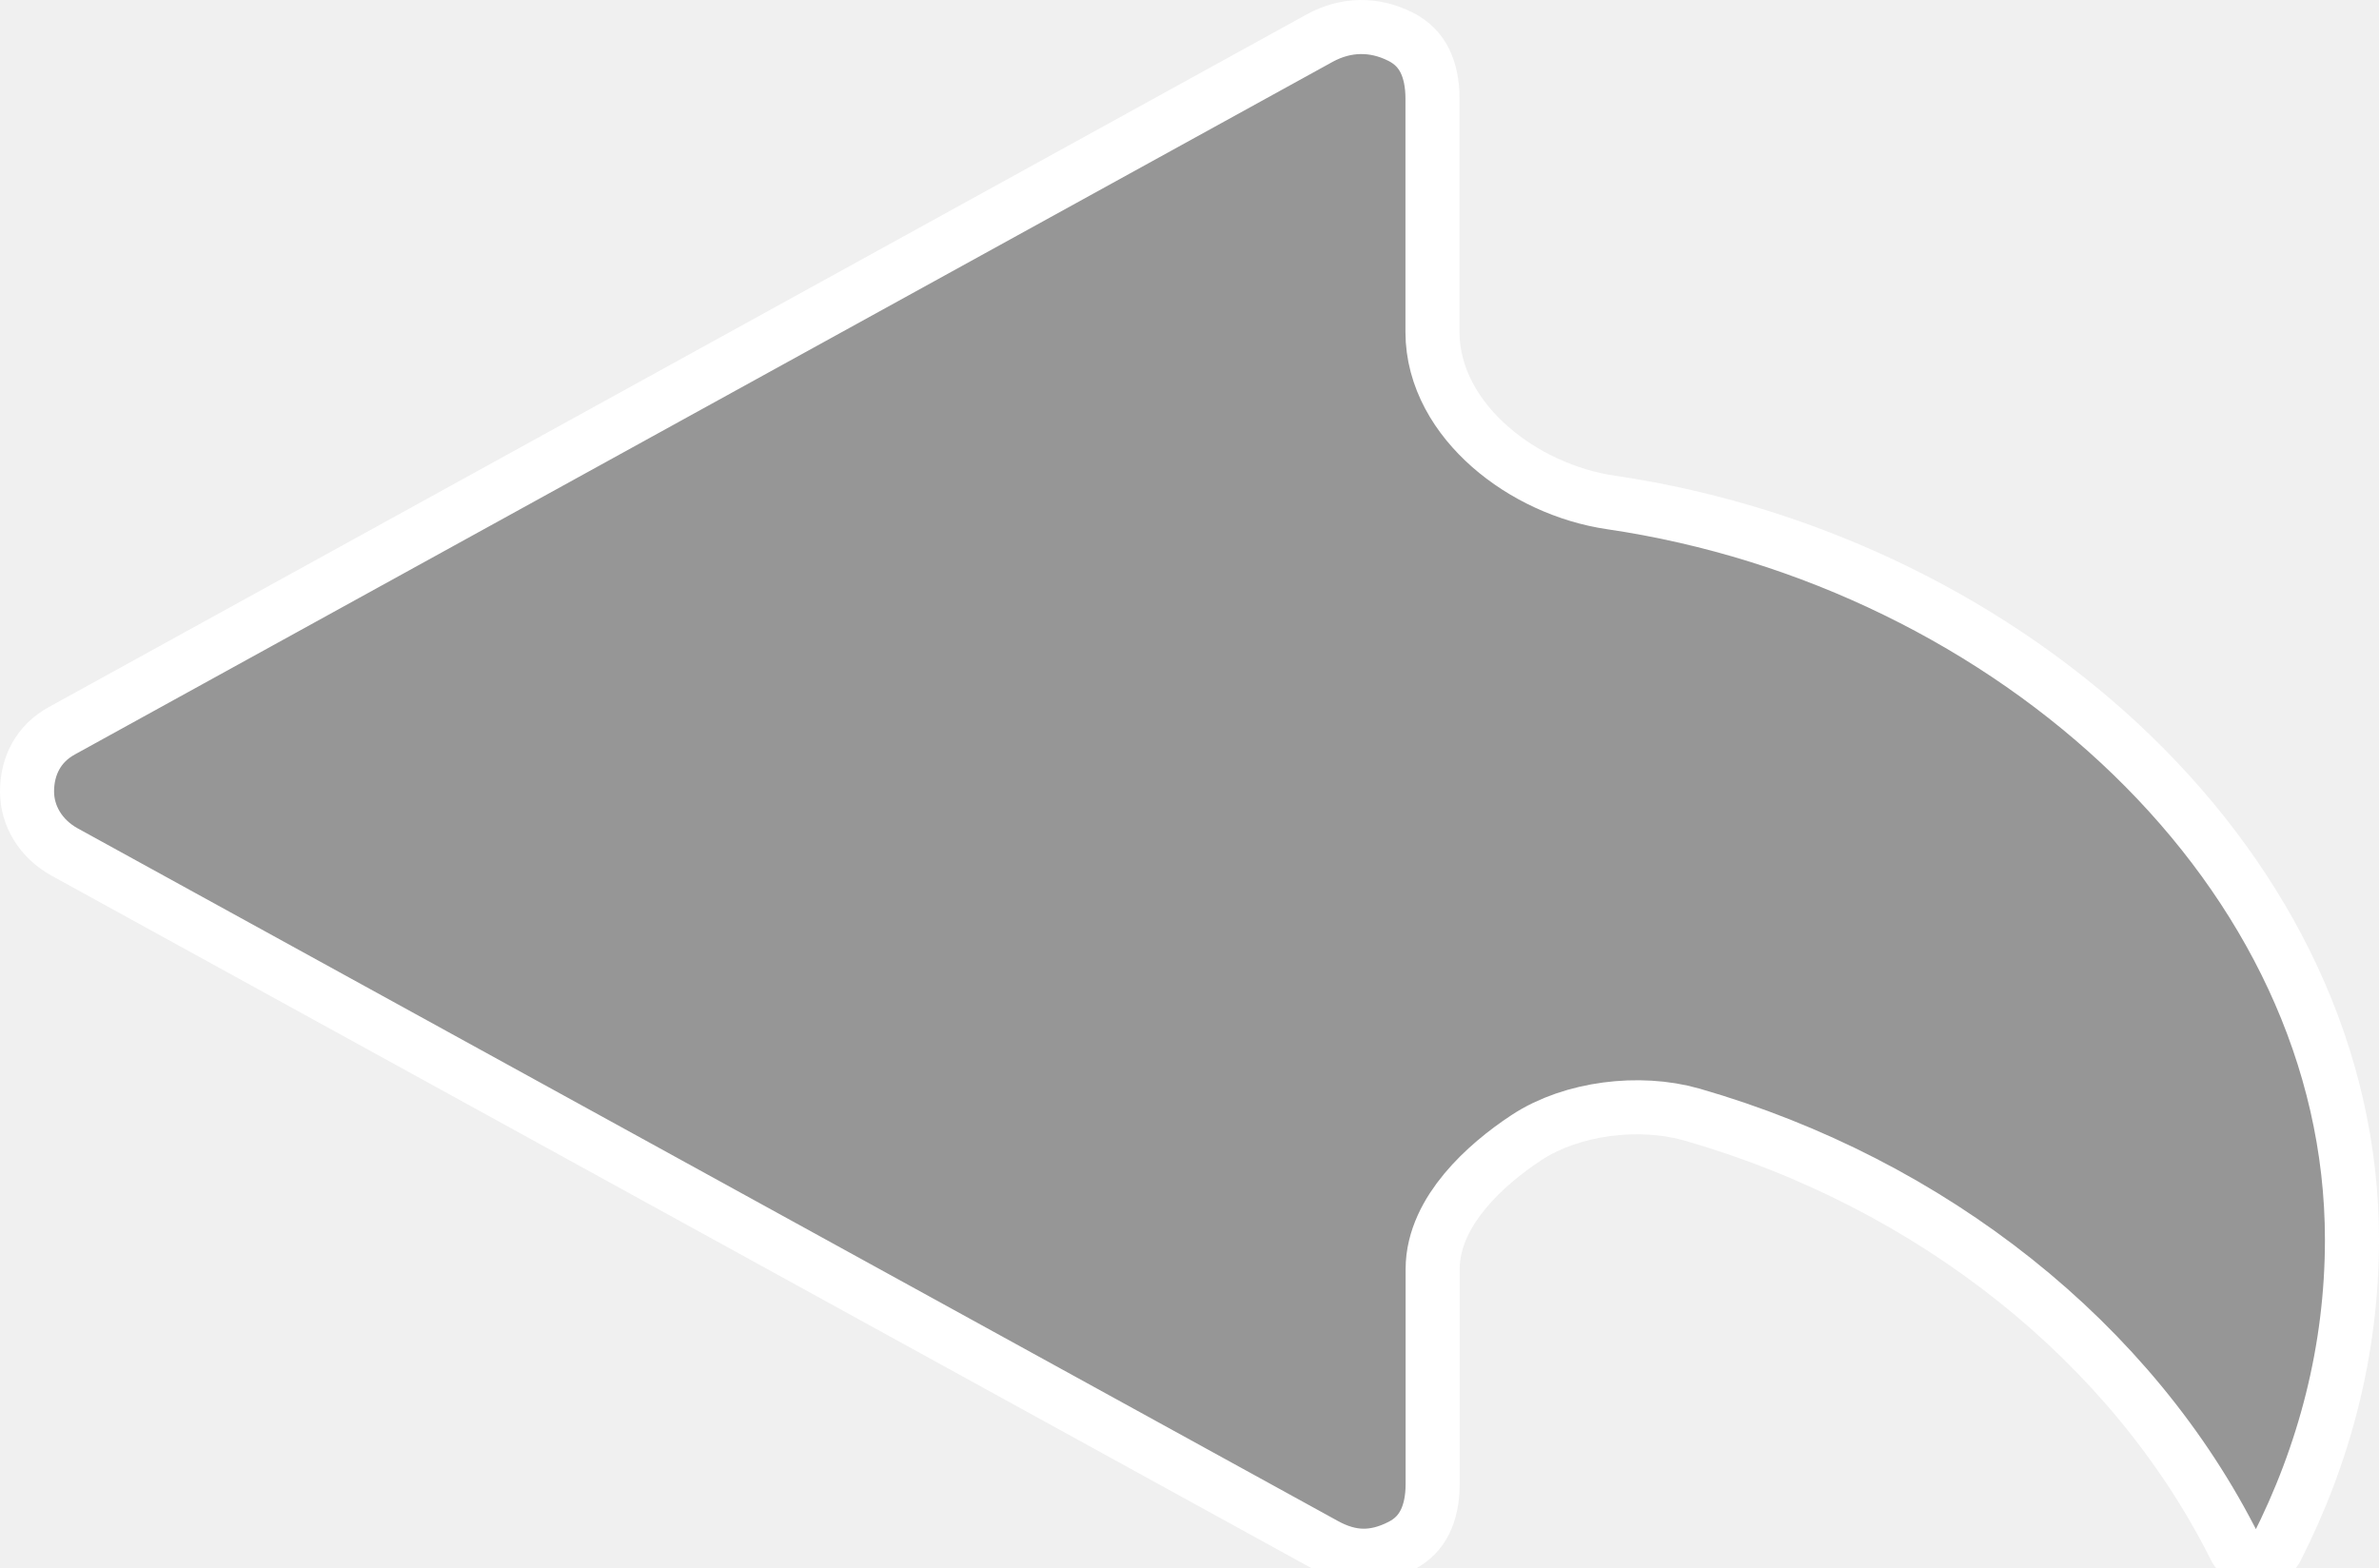
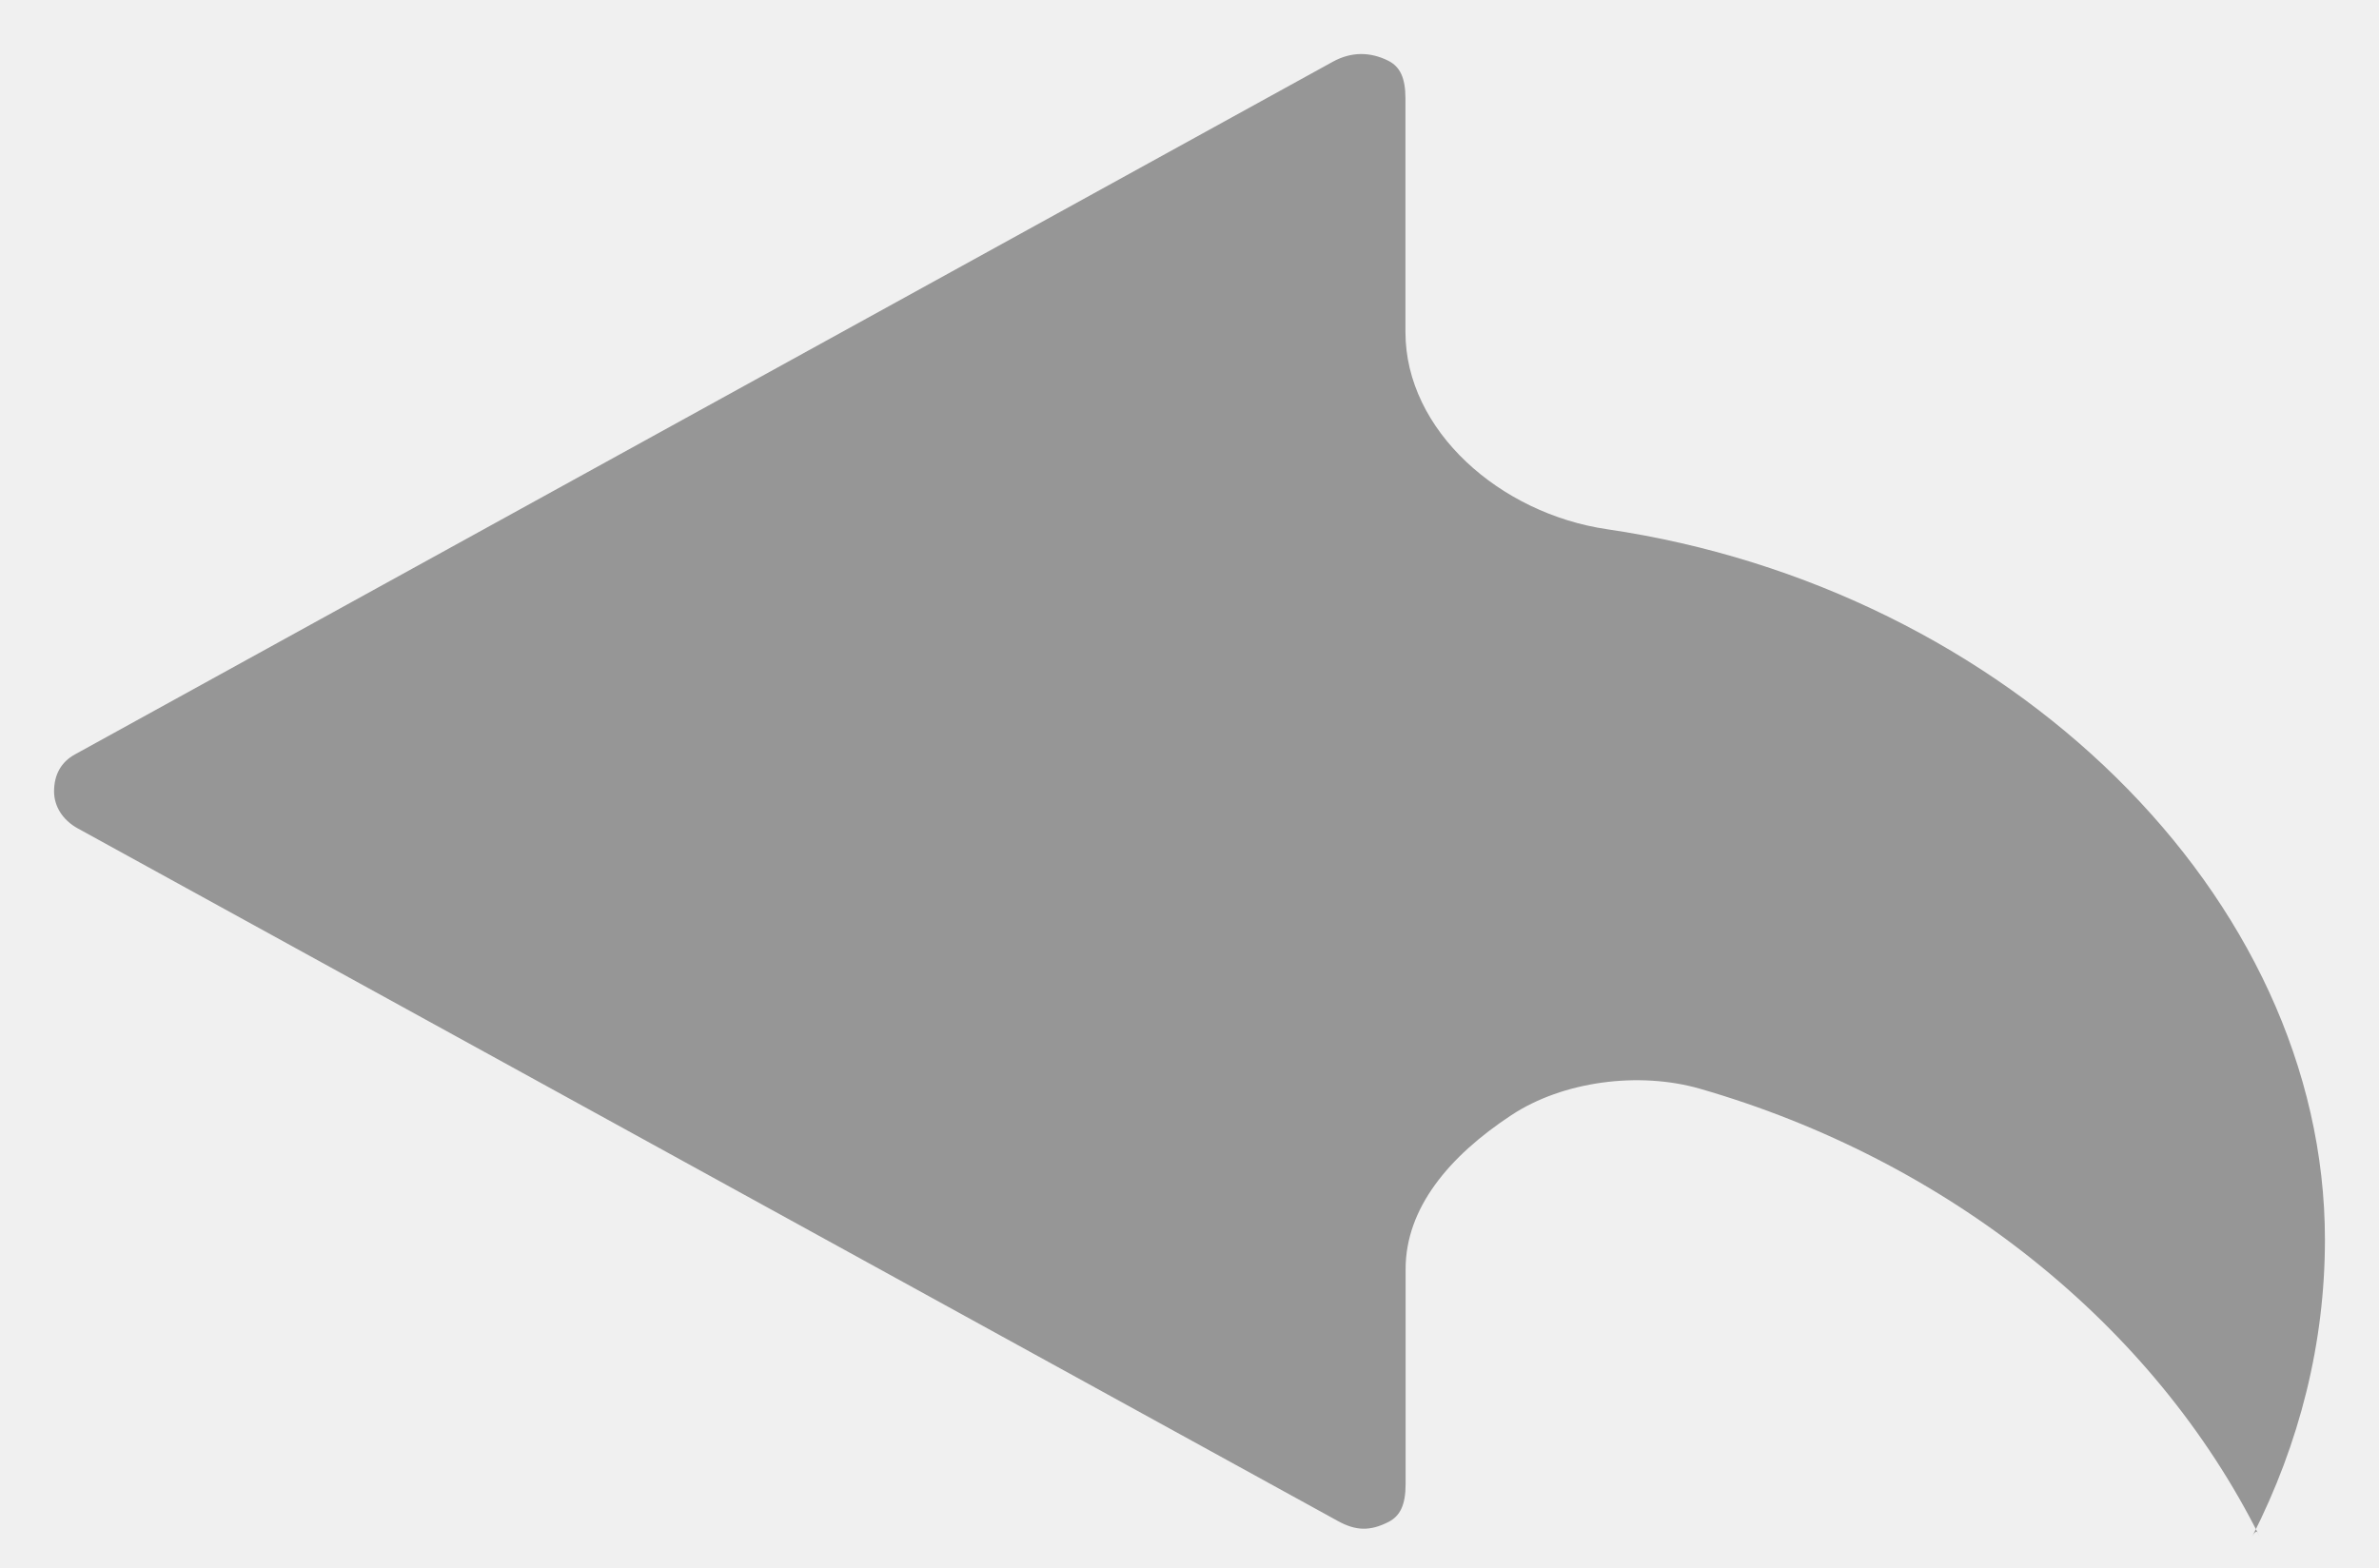
- <svg xmlns="http://www.w3.org/2000/svg" xmlns:xlink="http://www.w3.org/1999/xlink" width="44px" height="29px" viewBox="0 0 44 29" version="1.1">
-   <defs>
-     <path d="M0.904,13.079 L24.172,0.264 C24.797,-0.076 25.492,-0.089 26.129,0.233 C26.766,0.555 26.994,1.164 26.994,1.824 L26.994,6.143 C26.994,7.465 28.422,8.589 29.869,8.8 C37.479,9.919 44,15.818 44,22.932 C44,25.056 43.468,27.066 42.546,28.877 C42.405,29.156 42.072,29.336 41.731,29.333 C41.392,29.333 41.036,29.151 40.899,28.872 C39.064,25.192 35.465,22.339 31.159,21.099 C30.318,20.859 29.214,20.994 28.504,21.463 C27.791,21.932 26.997,22.681 26.997,23.476 L26.997,27.452 C26.997,28.111 26.768,28.721 26.134,29.043 C25.498,29.367 24.885,29.355 24.262,29.011 L0.955,16.199 C0.353,15.867 0,15.275 0,14.64 C0,14.004 0.296,13.412 0.904,13.079 L0.904,13.079 L0.904,13.079 L0.904,13.079 Z" id="path-1" />
-     <mask id="mask-2" maskContentUnits="userSpaceOnUse" maskUnits="objectBoundingBox" x="0" y="0" width="44" height="29.333" fill="white">
-       <use xlink:href="#path-1" />
-     </mask>
-   </defs>
+ <svg xmlns="http://www.w3.org/2000/svg" width="44px" height="29px" viewBox="0 0 44 29" version="1.1">
+   <defs />
  <g id="Icons" stroke="none" stroke-width="1" fill="none" fill-rule="evenodd">
-     <g id="icons/reply" stroke="#FFFFFF" stroke-width="2" fill="#969696">
-       <use id="Shape" mask="url(#mask-2)" xlink:href="#path-1" />
+     <g id="icons/reply" fill="#969696">
+       <path d="M1.386,13.955 C1.131,14.095 1,14.329 1,14.64 C1,14.912 1.156,15.168 1.437,15.323 L24.745,28.136 C25.079,28.32 25.342,28.325 25.682,28.152 C25.895,28.043 25.997,27.838 25.997,27.452 L25.997,23.476 C25.997,22.35 26.797,21.389 27.953,20.628 C28.902,20.001 30.306,19.815 31.436,20.138 C36.018,21.457 39.837,24.5 41.797,28.432 C41.751,28.338 41.743,28.333 41.738,28.333 C41.719,28.333 41.692,28.348 41.655,28.423 C42.536,26.693 43,24.835 43,22.932 C43,16.569 37.134,10.879 29.725,9.79 C27.744,9.501 25.994,7.964 25.994,6.143 L25.994,1.824 C25.994,1.438 25.893,1.234 25.679,1.125 C25.337,0.953 24.988,0.958 24.654,1.14 L1.386,13.955 Z" id="Shape" />
    </g>
  </g>
</svg>
